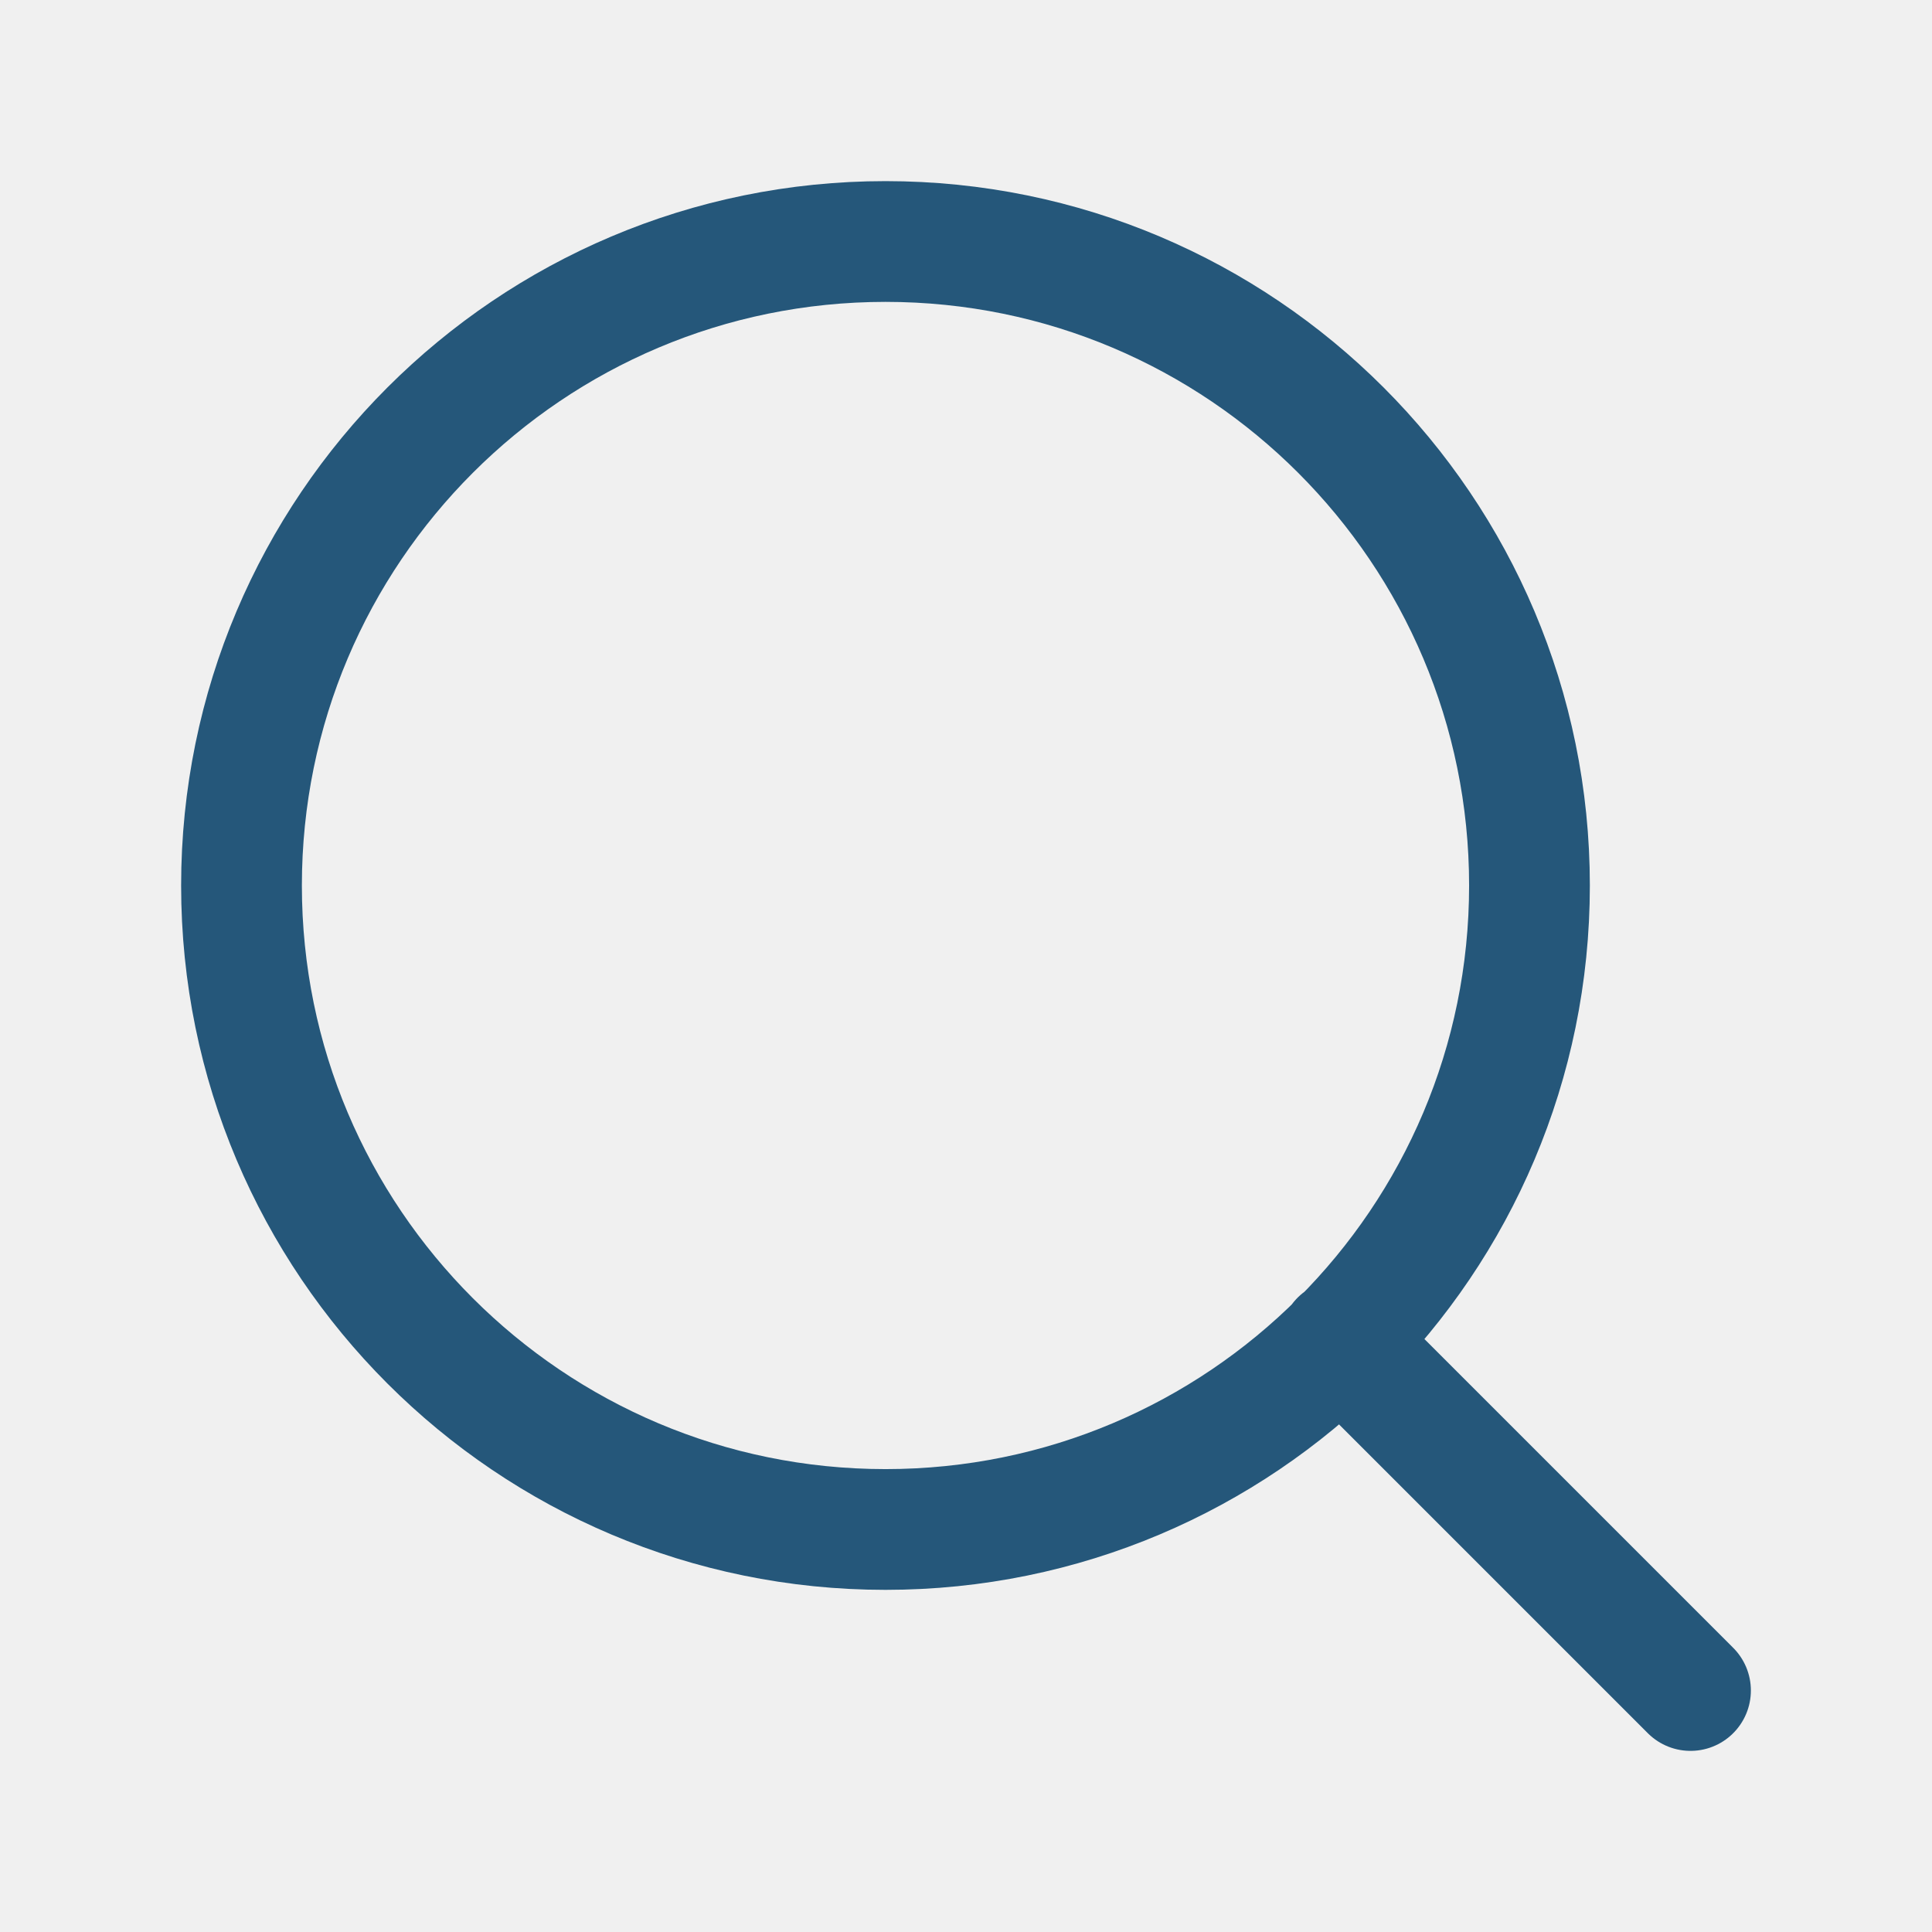
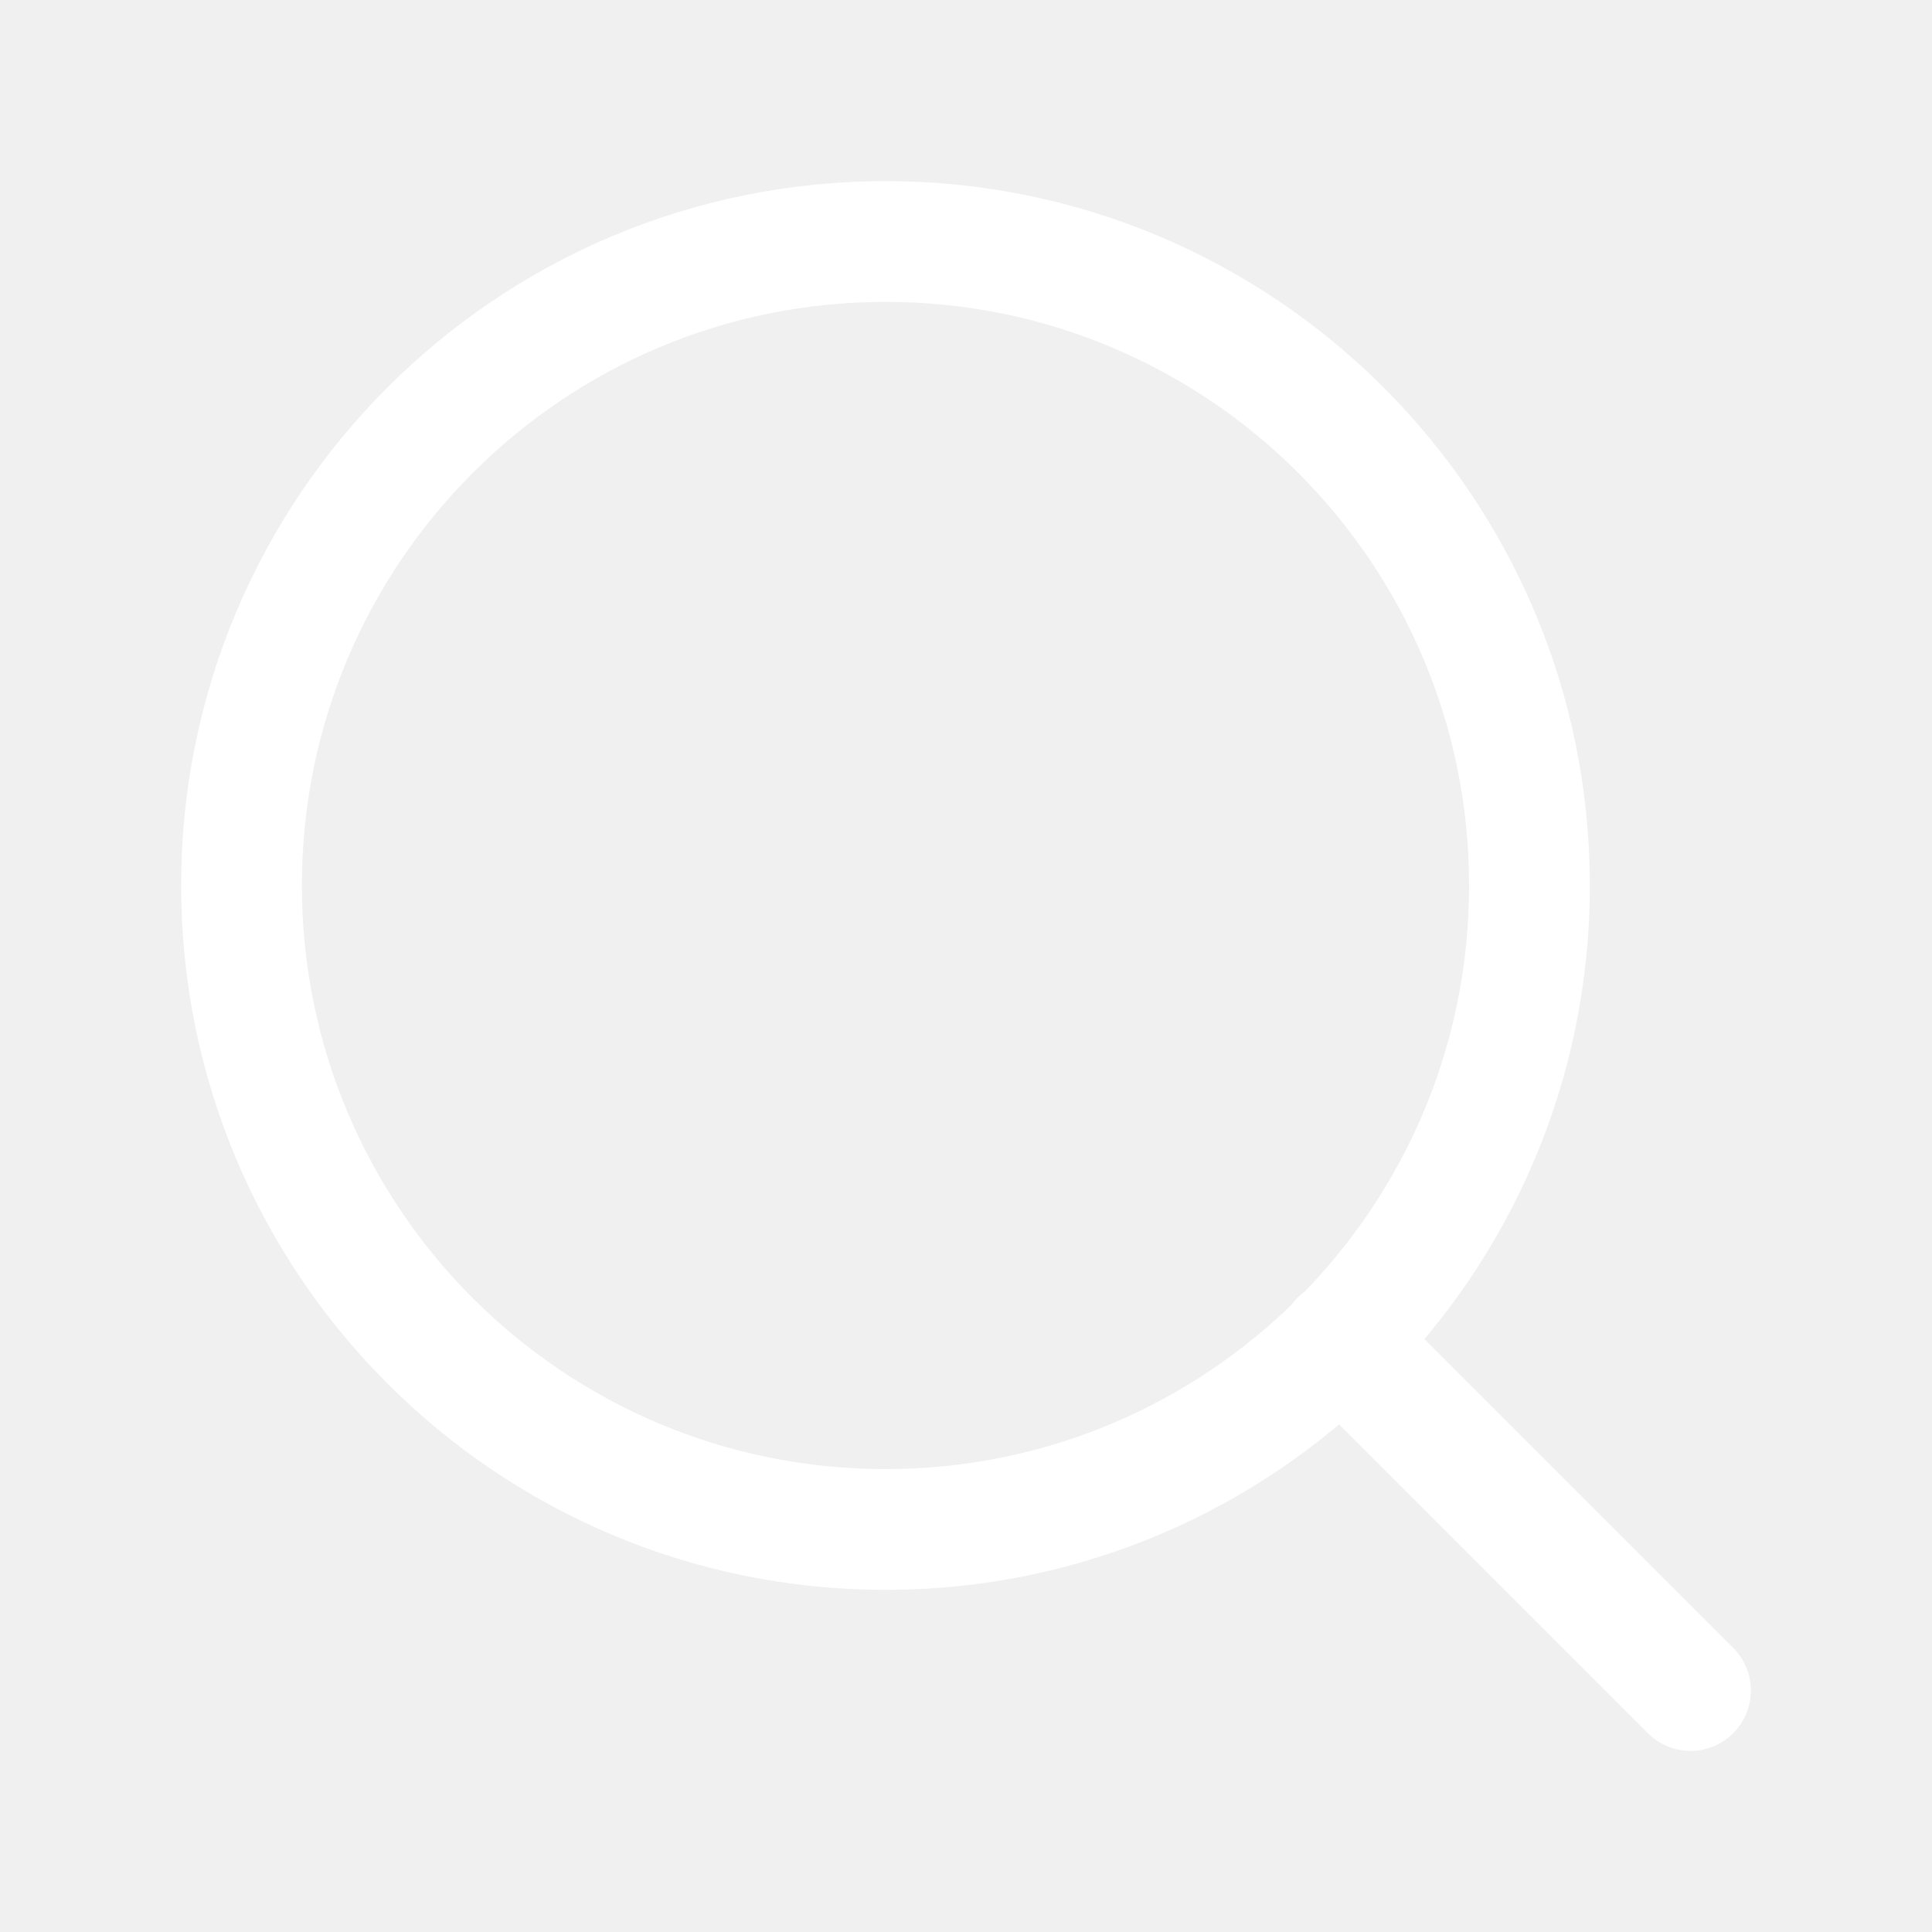
<svg xmlns="http://www.w3.org/2000/svg" width="32" height="32" viewBox="0 0 32 32" fill="none">
-   <path d="M28 28L22.2 22.2M25.333 14.667C25.333 20.558 20.558 25.333 14.667 25.333C8.776 25.333 4 20.558 4 14.667C4 8.776 8.776 4 14.667 4C20.558 4 25.333 8.776 25.333 14.667Z" stroke="#25577A" stroke-width="2" stroke-linecap="round" stroke-linejoin="round" />
+   <path d="M28 28L22.2 22.2M25.333 14.667C25.333 20.558 20.558 25.333 14.667 25.333C8.776 25.333 4 20.558 4 14.667C4 8.776 8.776 4 14.667 4C20.558 4 25.333 8.776 25.333 14.667Z" stroke="white" stroke-width="2" stroke-linecap="round" stroke-linejoin="round" />
</svg>
